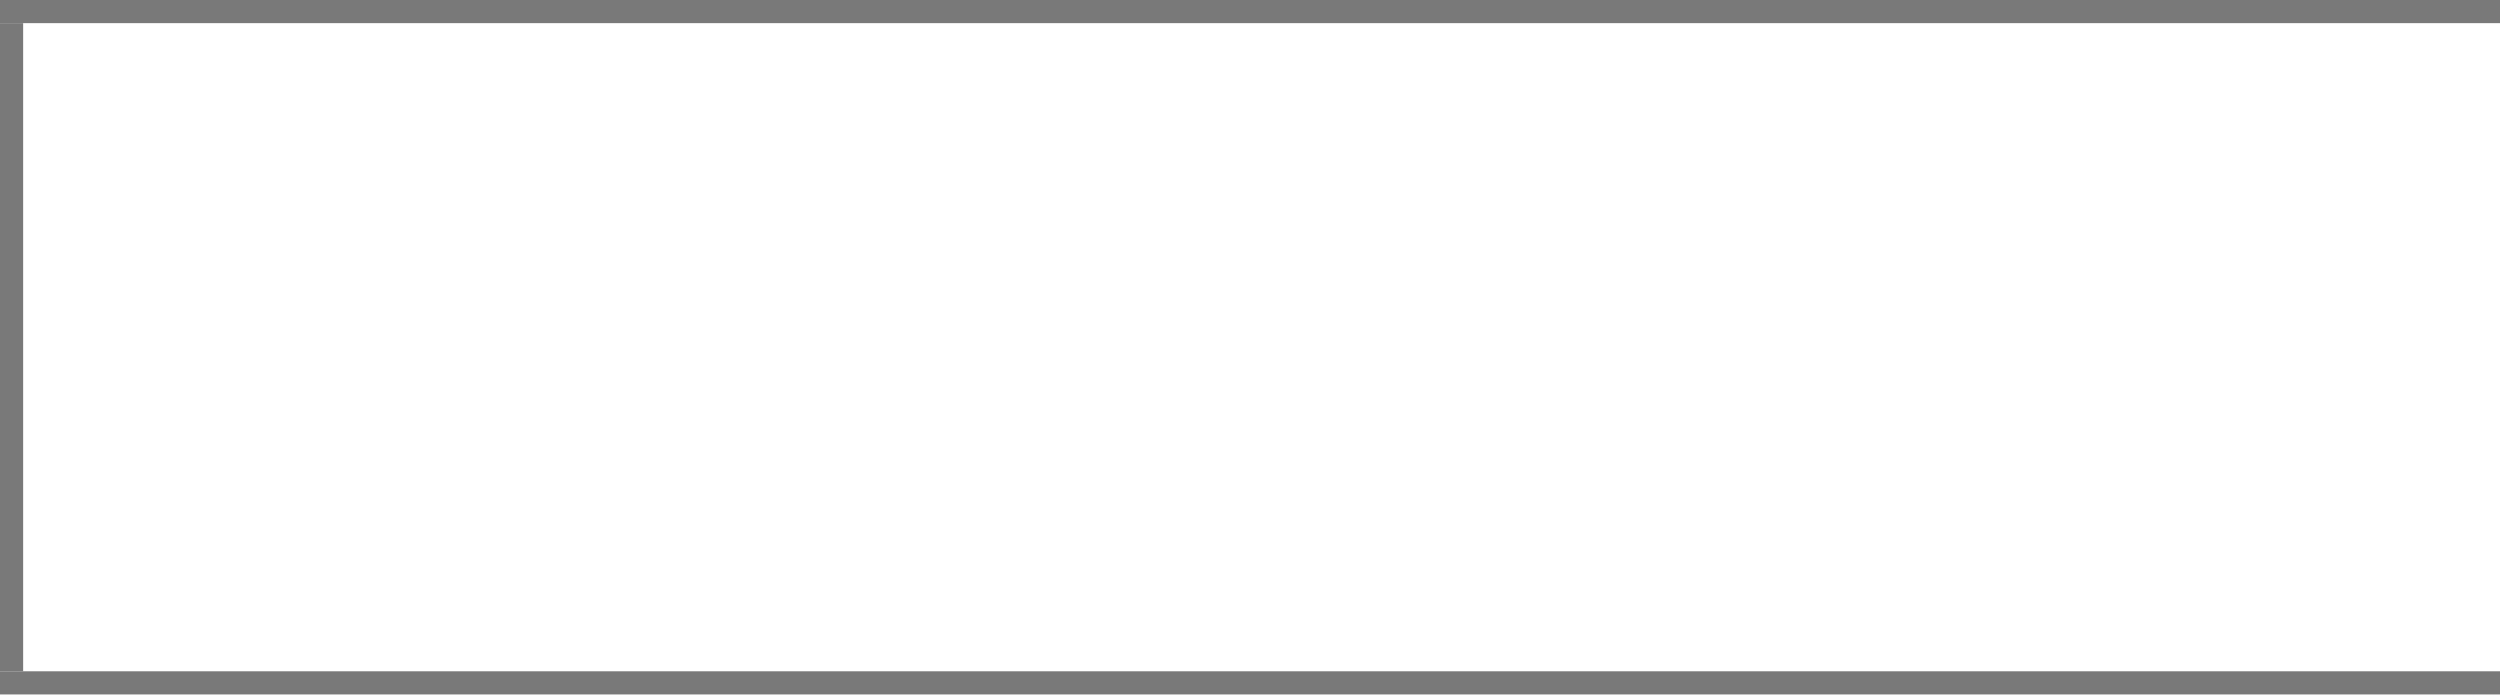
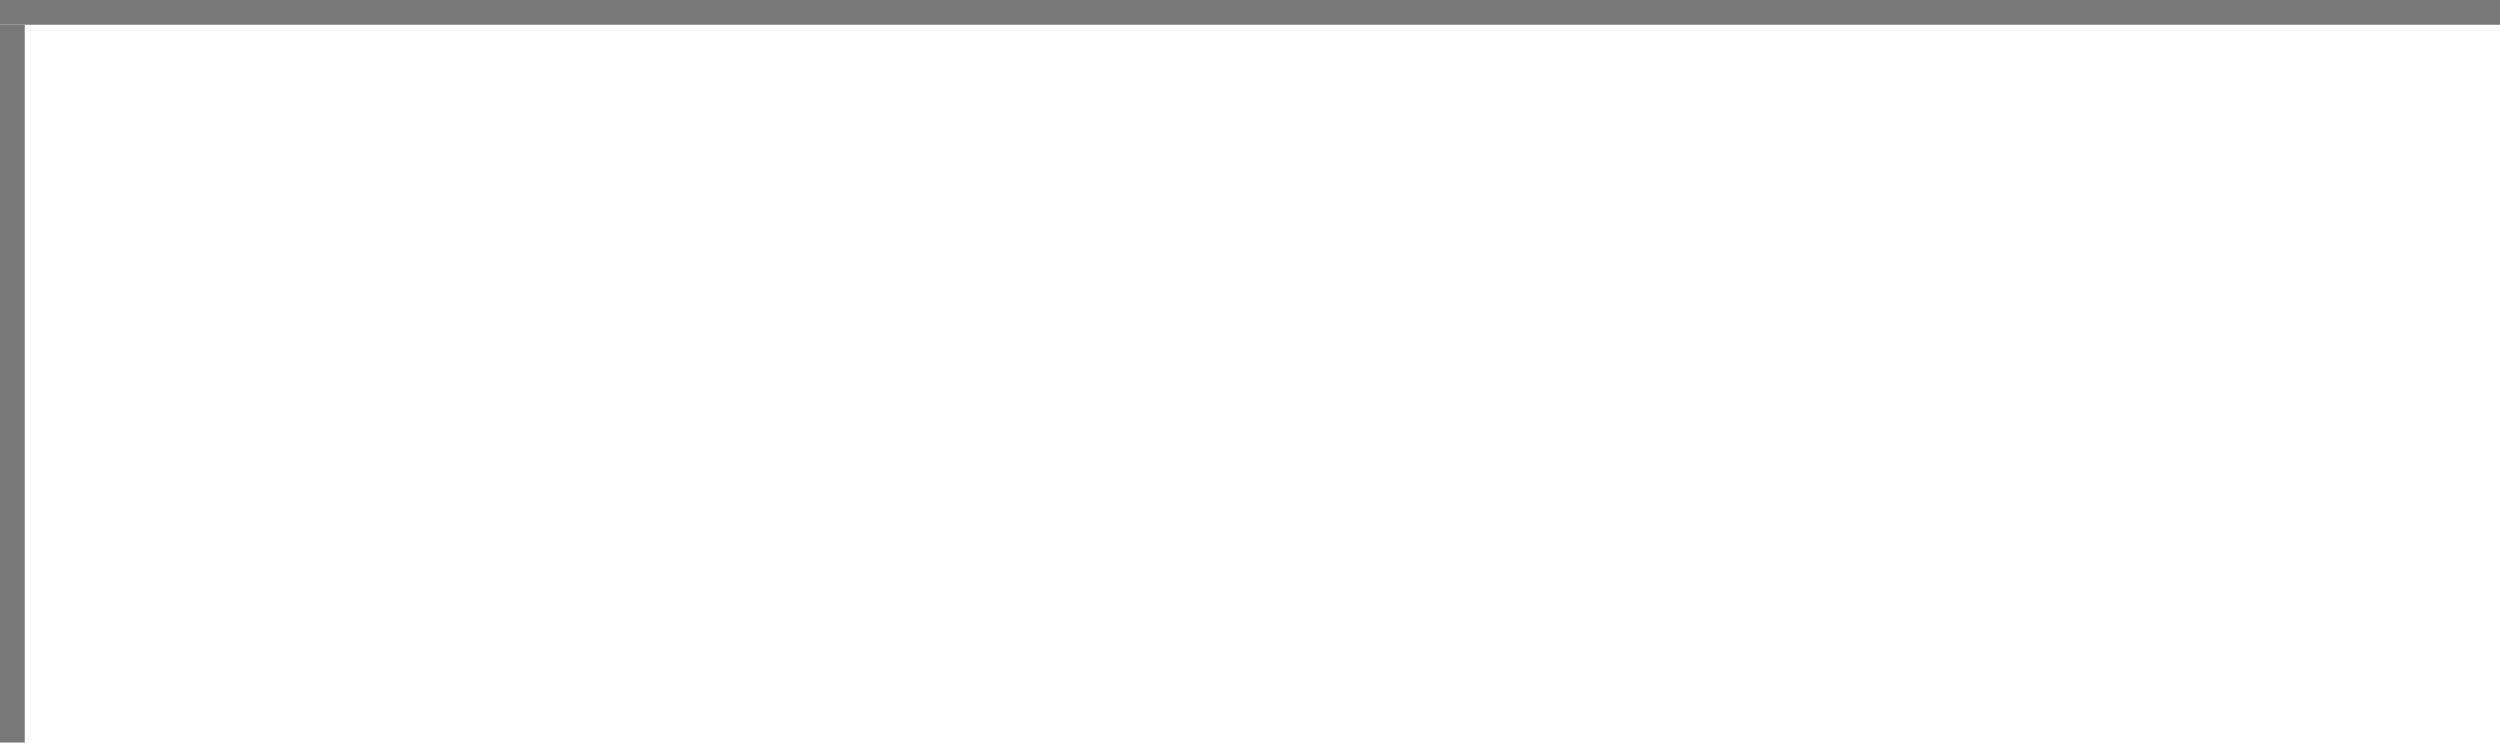
- <svg xmlns="http://www.w3.org/2000/svg" version="1.1" width="108px" height="30px" viewBox="645 165 108 30">
-   <path d="M 1 1  L 108 1  L 108 29  L 1 29  L 1 1  Z " fill-rule="nonzero" fill="rgba(255, 255, 255, 1)" stroke="none" transform="matrix(1 0 0 1 645 165 )" class="fill" />
-   <path d="M 0.5 1  L 0.5 29  " stroke-width="1" stroke-dasharray="0" stroke="rgba(121, 121, 121, 1)" fill="none" transform="matrix(1 0 0 1 645 165 )" class="stroke" />
-   <path d="M 0 0.5  L 108 0.5  " stroke-width="1" stroke-dasharray="0" stroke="rgba(121, 121, 121, 1)" fill="none" transform="matrix(1 0 0 1 645 165 )" class="stroke" />
-   <path d="M 0 29.5  L 108 29.5  " stroke-width="1" stroke-dasharray="0" stroke="rgba(121, 121, 121, 1)" fill="none" transform="matrix(1 0 0 1 645 165 )" class="stroke" />
+ <svg xmlns="http://www.w3.org/2000/svg" version="1.1" width="101px" height="30px" viewBox="218 135 101 30">
+   <path d="M 1 1  L 101 1  L 101 30  L 1 30  L 1 1  Z " fill-rule="nonzero" fill="rgba(255, 255, 255, 1)" stroke="none" transform="matrix(1 0 0 1 218 135 )" class="fill" />
+   <path d="M 0.5 1  L 0.5 30  " stroke-width="1" stroke-dasharray="0" stroke="rgba(121, 121, 121, 1)" fill="none" transform="matrix(1 0 0 1 218 135 )" class="stroke" />
+   <path d="M 0 0.5  L 101 0.5  " stroke-width="1" stroke-dasharray="0" stroke="rgba(121, 121, 121, 1)" fill="none" transform="matrix(1 0 0 1 218 135 )" class="stroke" />
</svg>
